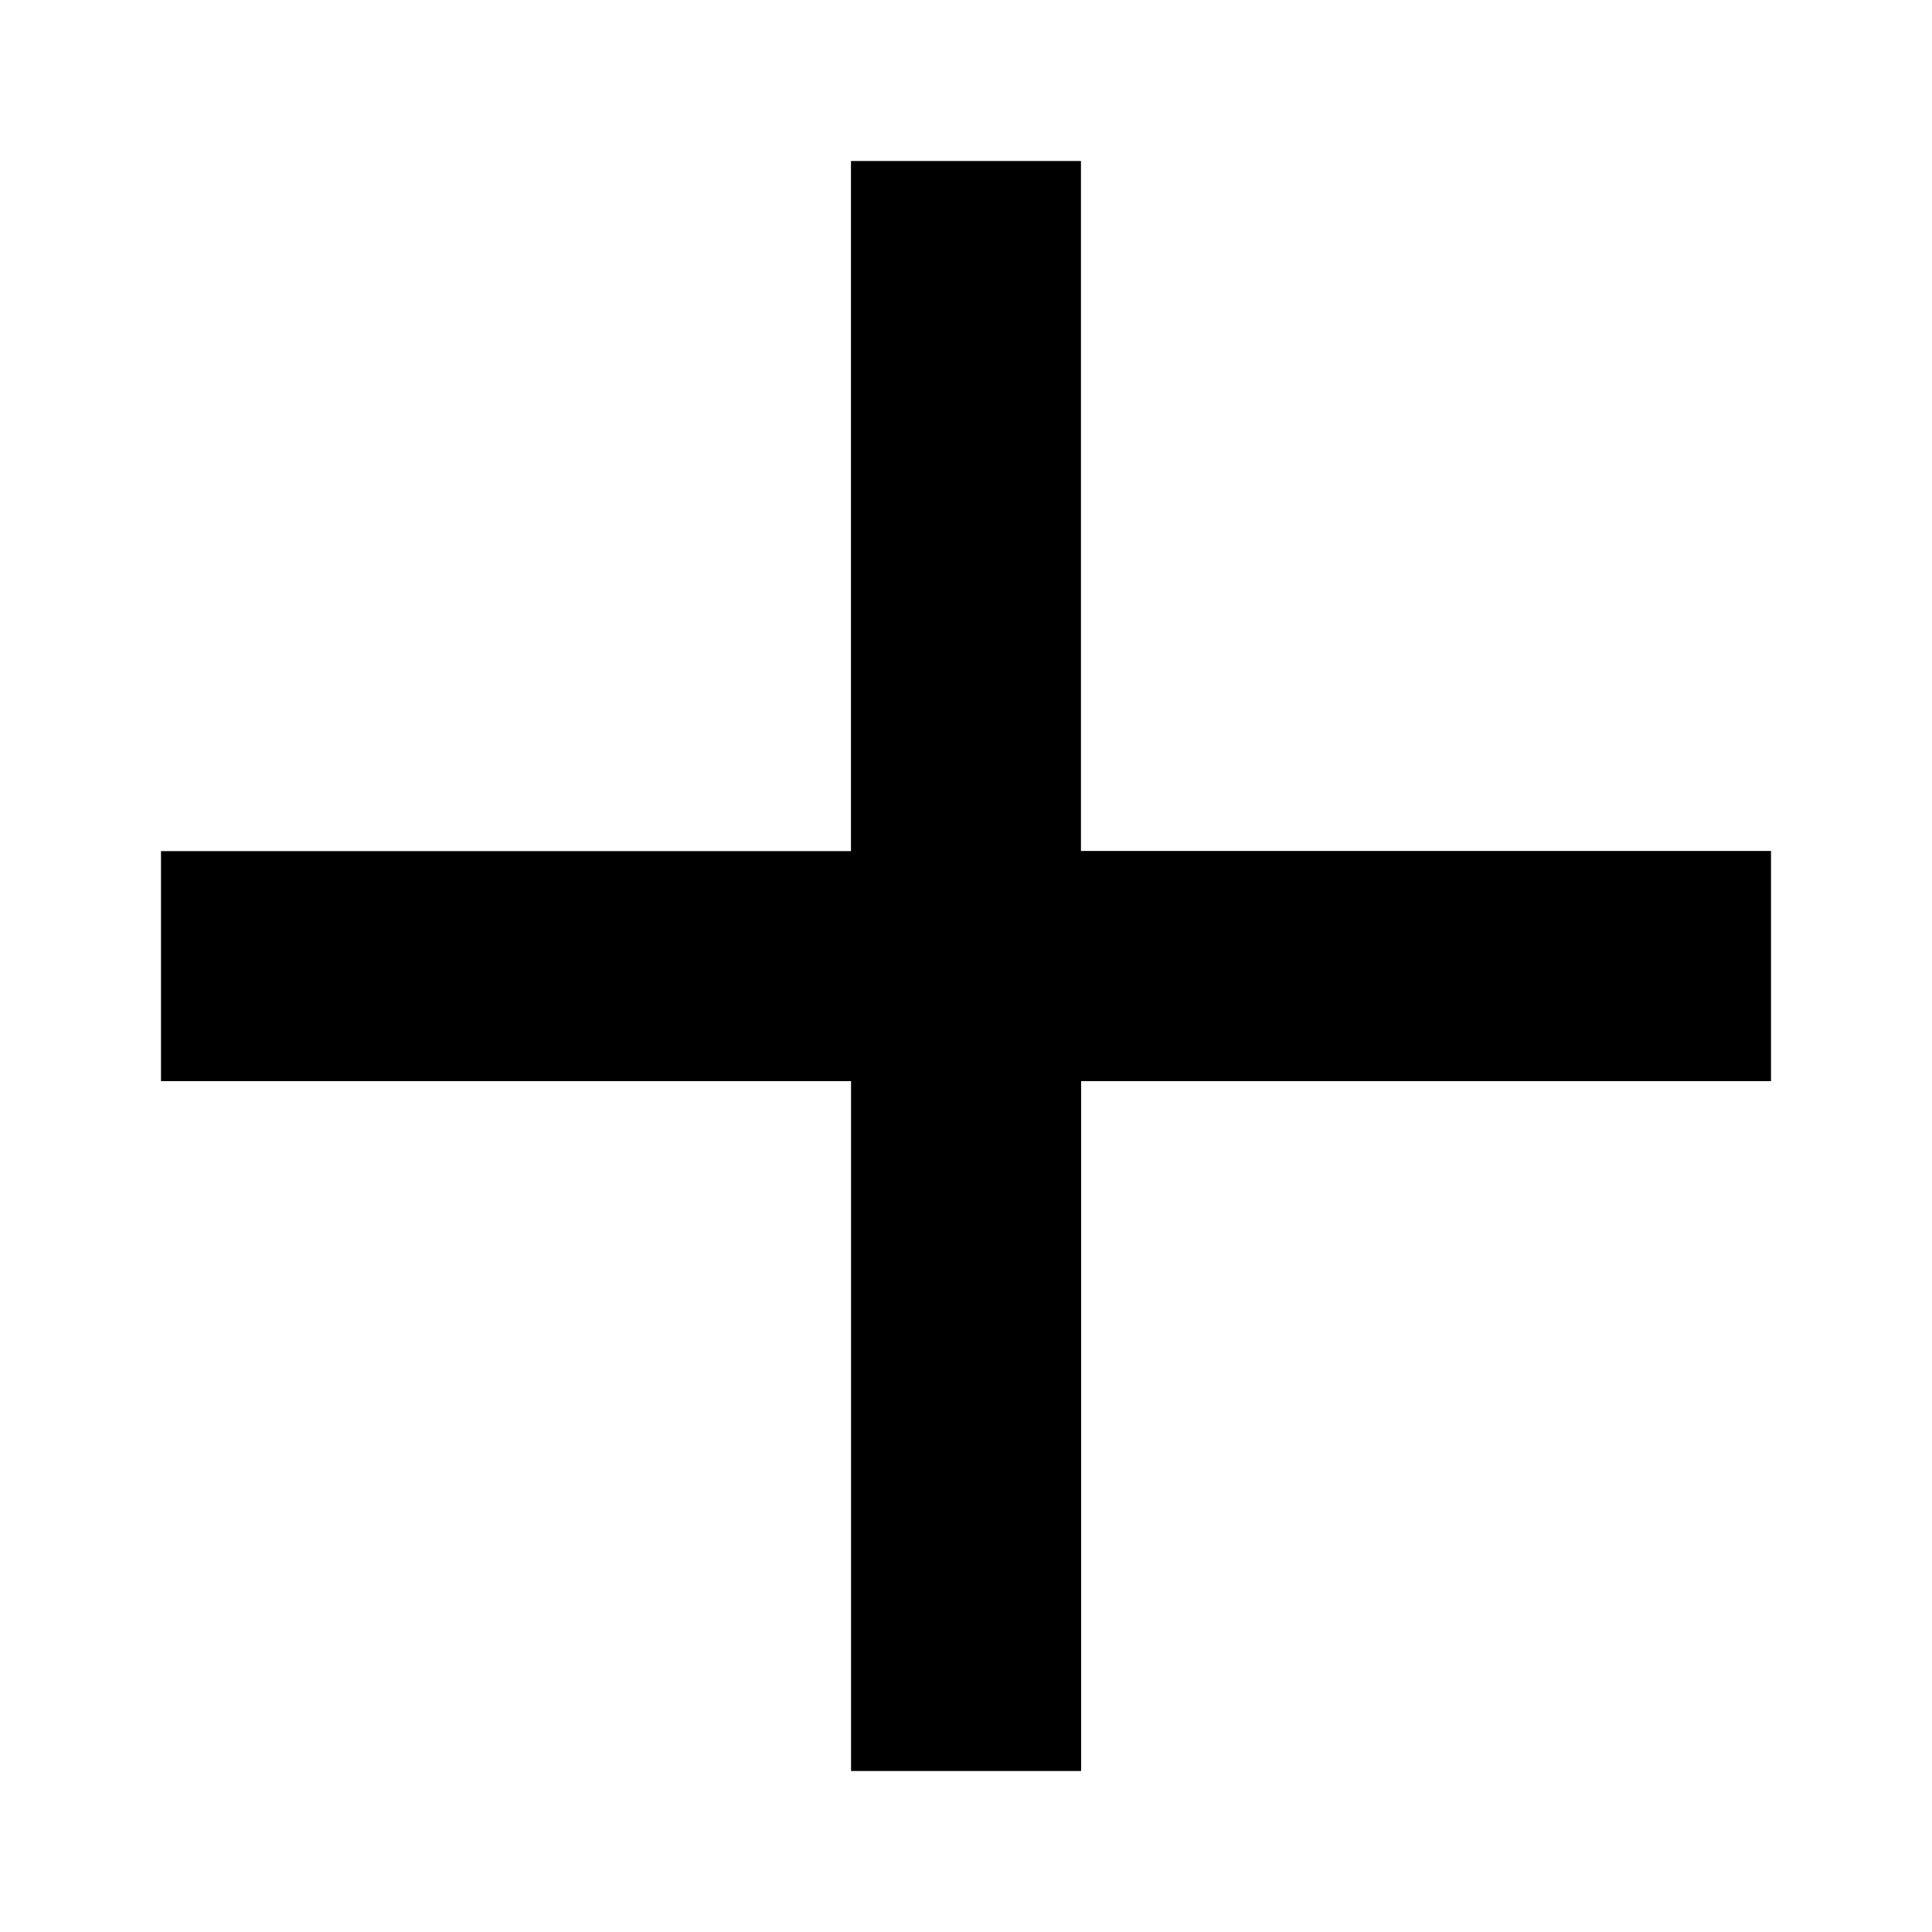
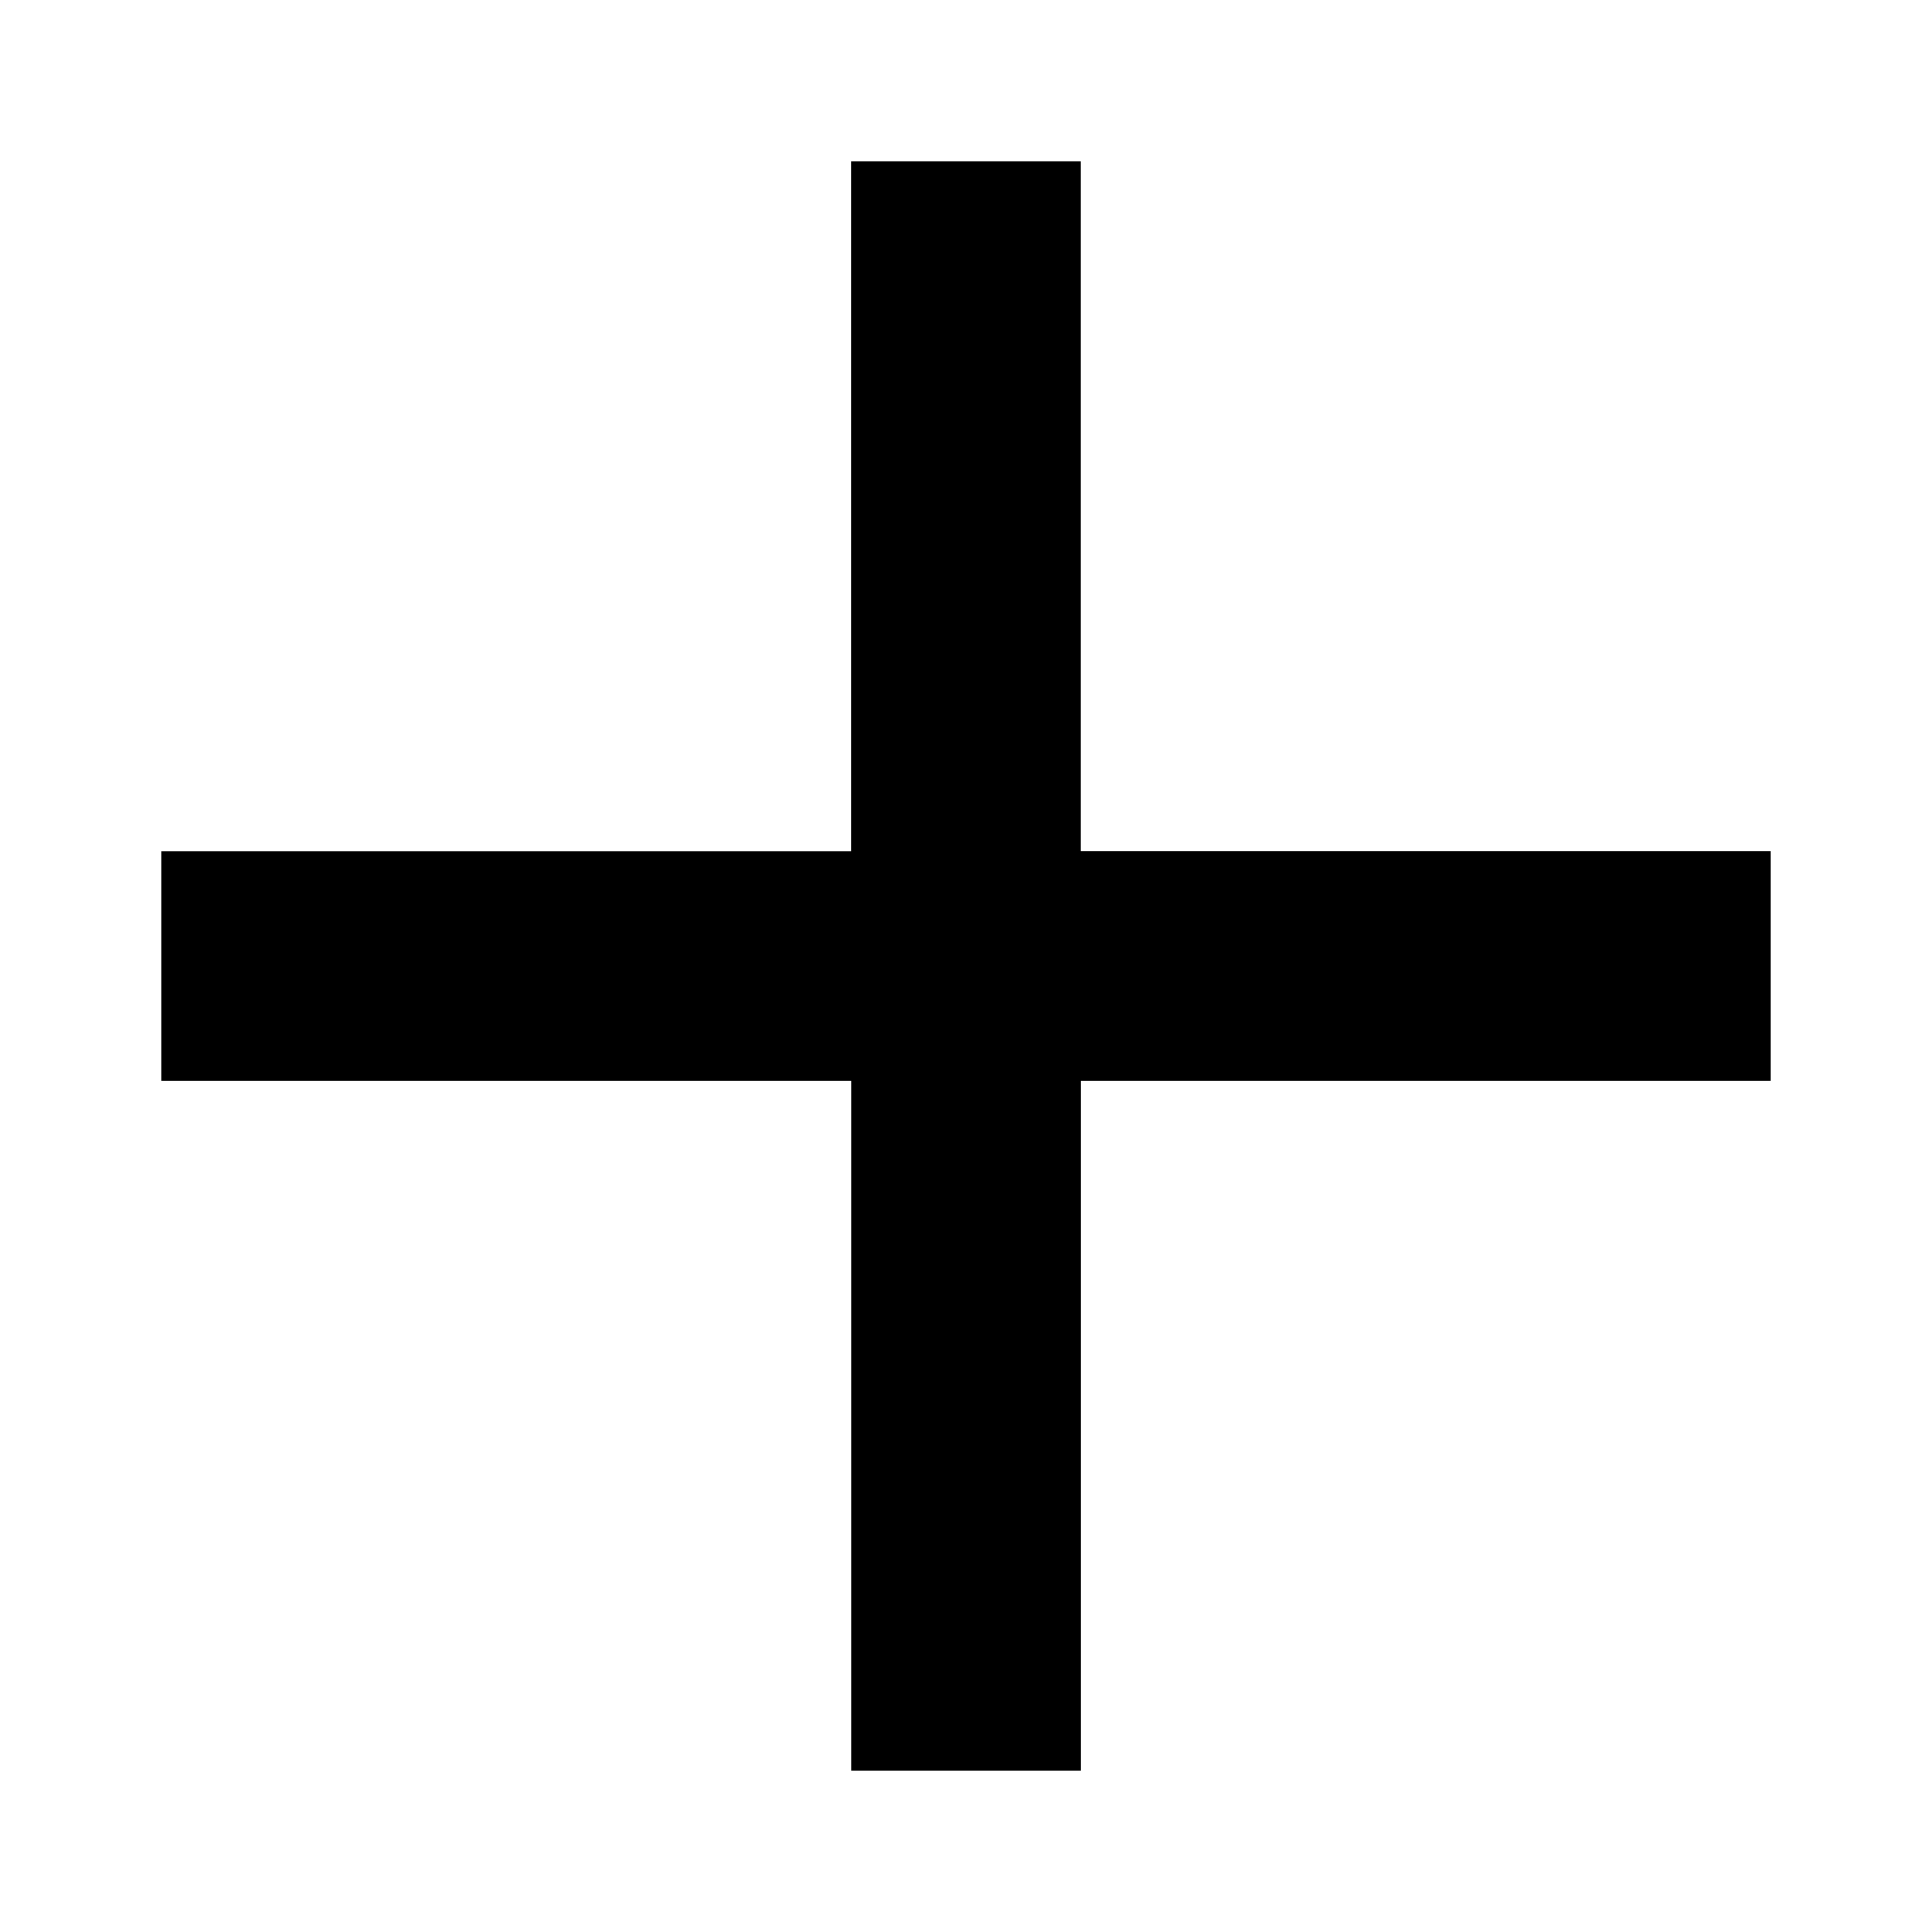
<svg xmlns="http://www.w3.org/2000/svg" version="1.1" id="master" x="0px" y="0px" width="24px" height="24px" viewBox="0 0 24 24" enable-background="new 0 0 24 24" xml:space="preserve">
-   <path d="M22,13.43h-8.57V22h-2.858v-8.57H2v-2.857h8.571V2h2.857v8.571H22V13.43z" />
+   <path d="M22,13.429h-8.571V22h-2.857v-8.571H2v-2.857h8.571V2h2.857v8.571H22V13.429z" />
</svg>
